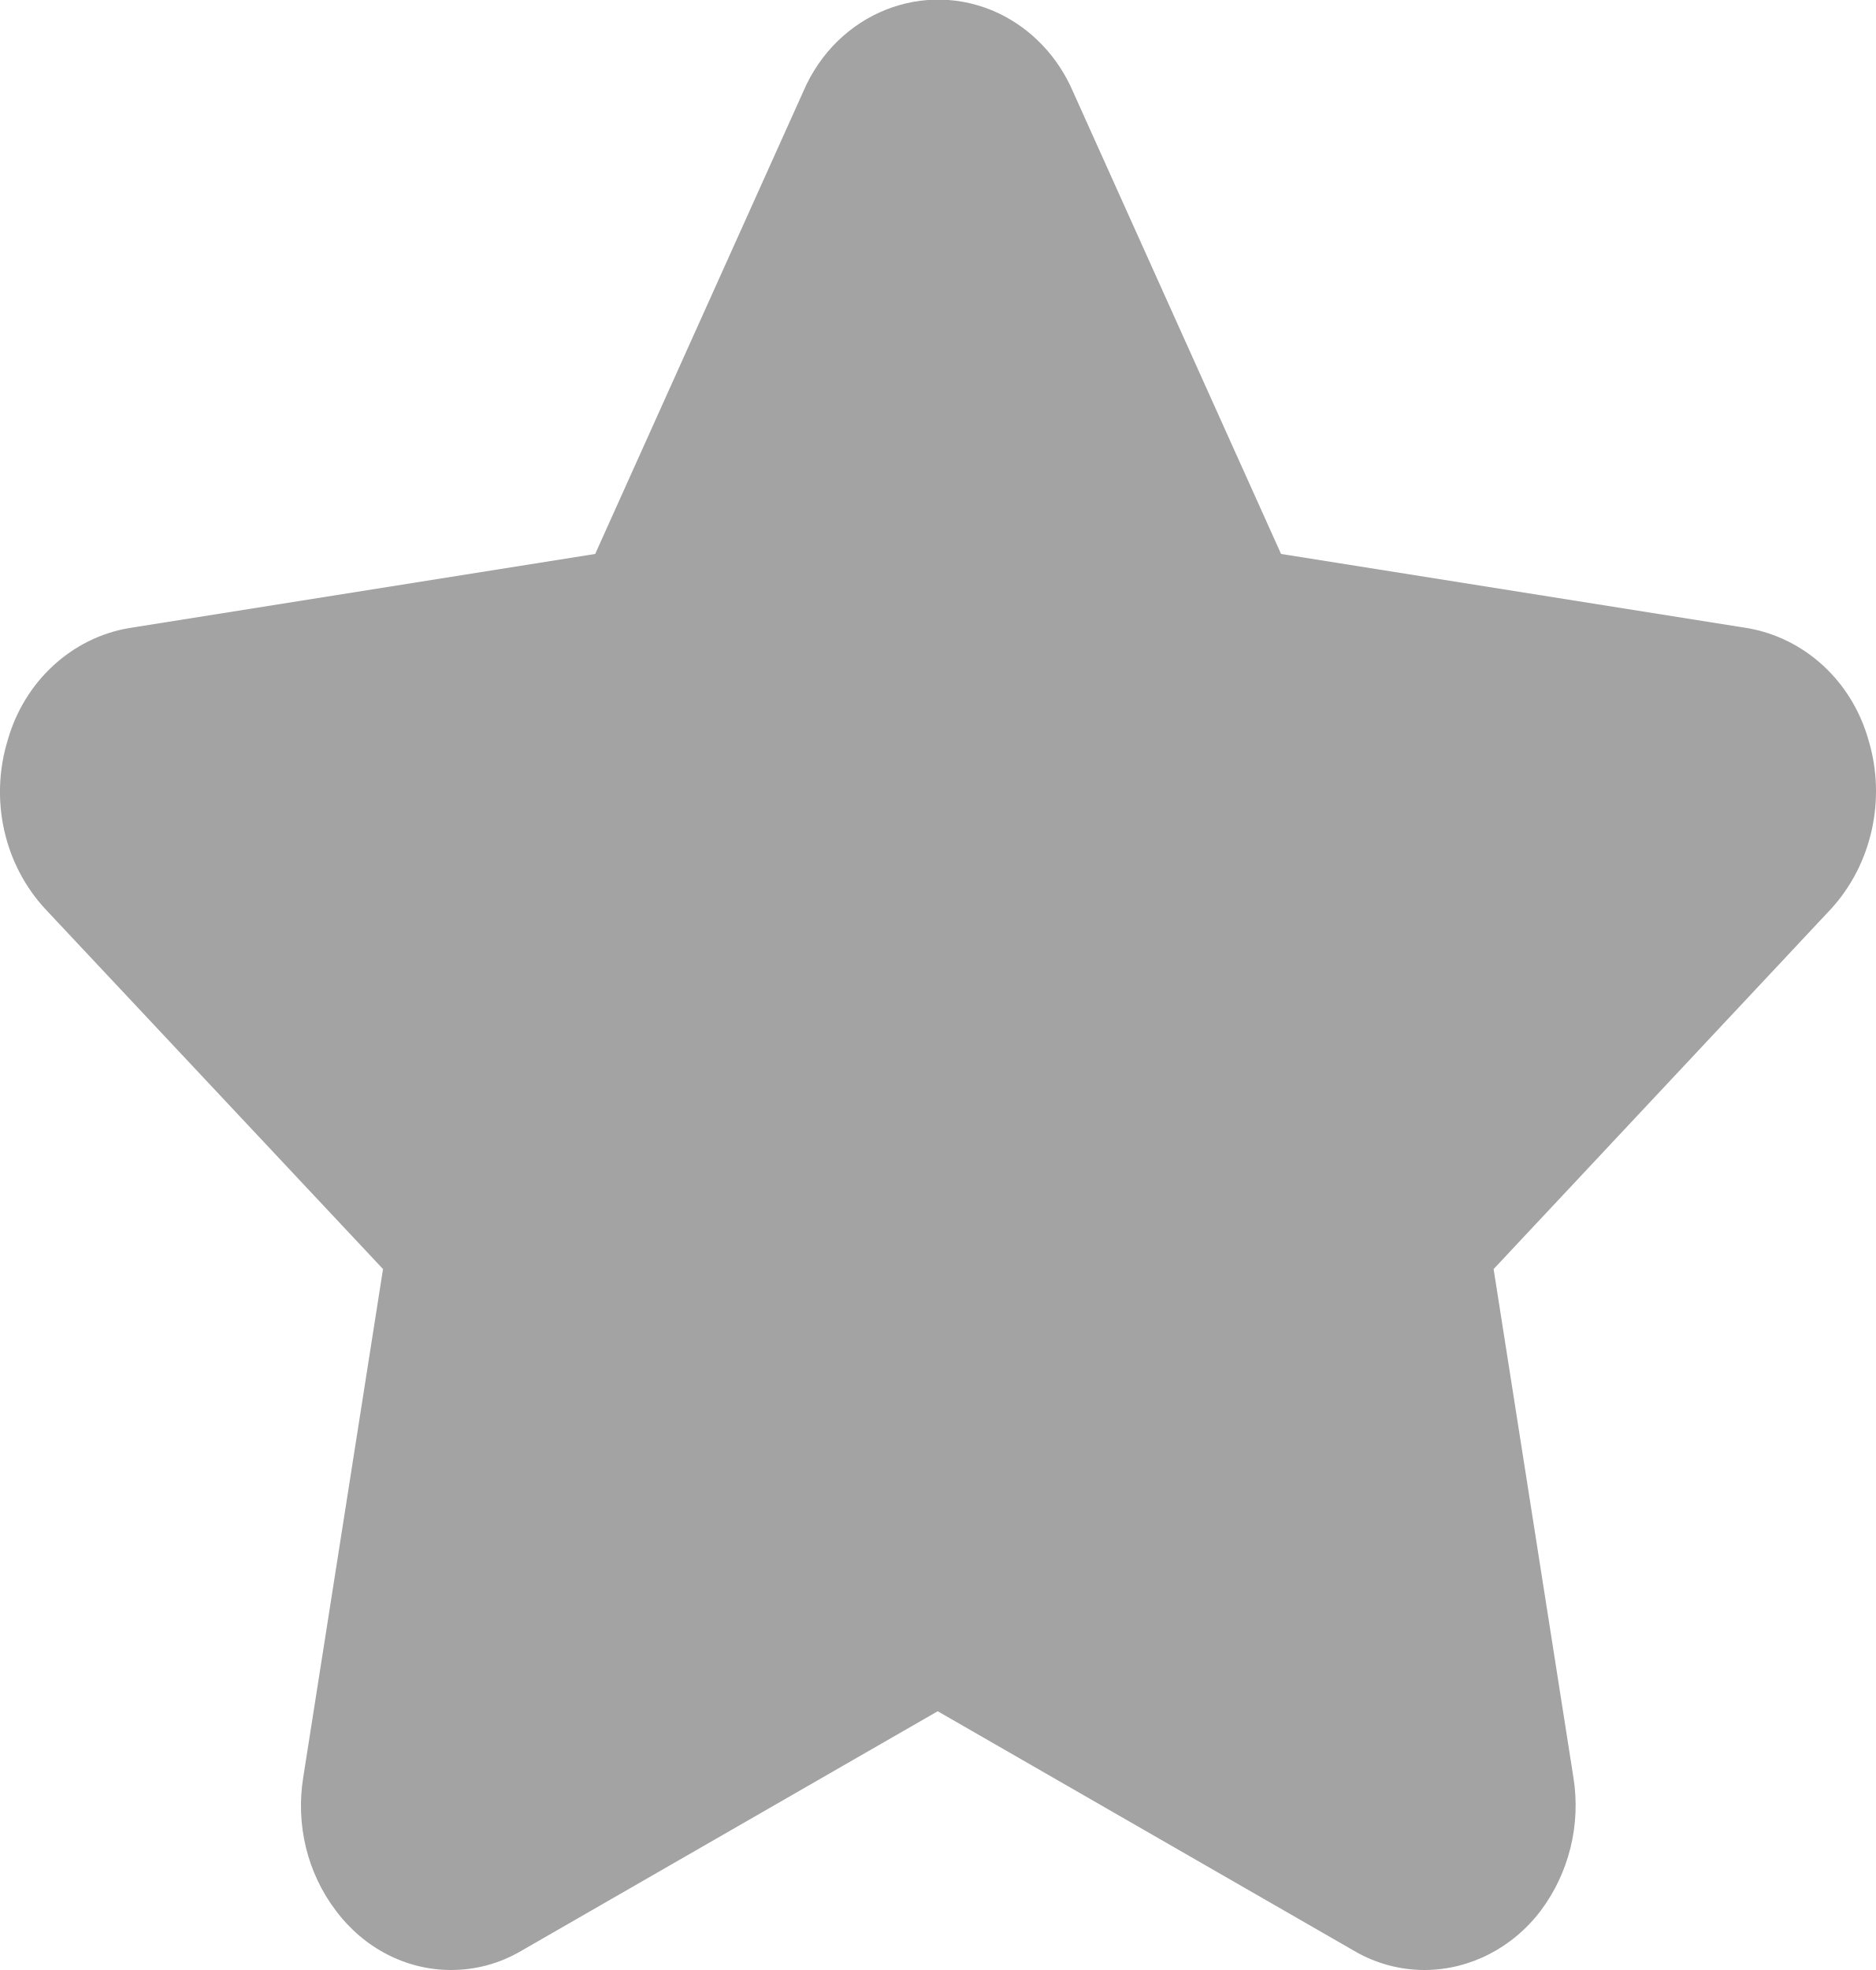
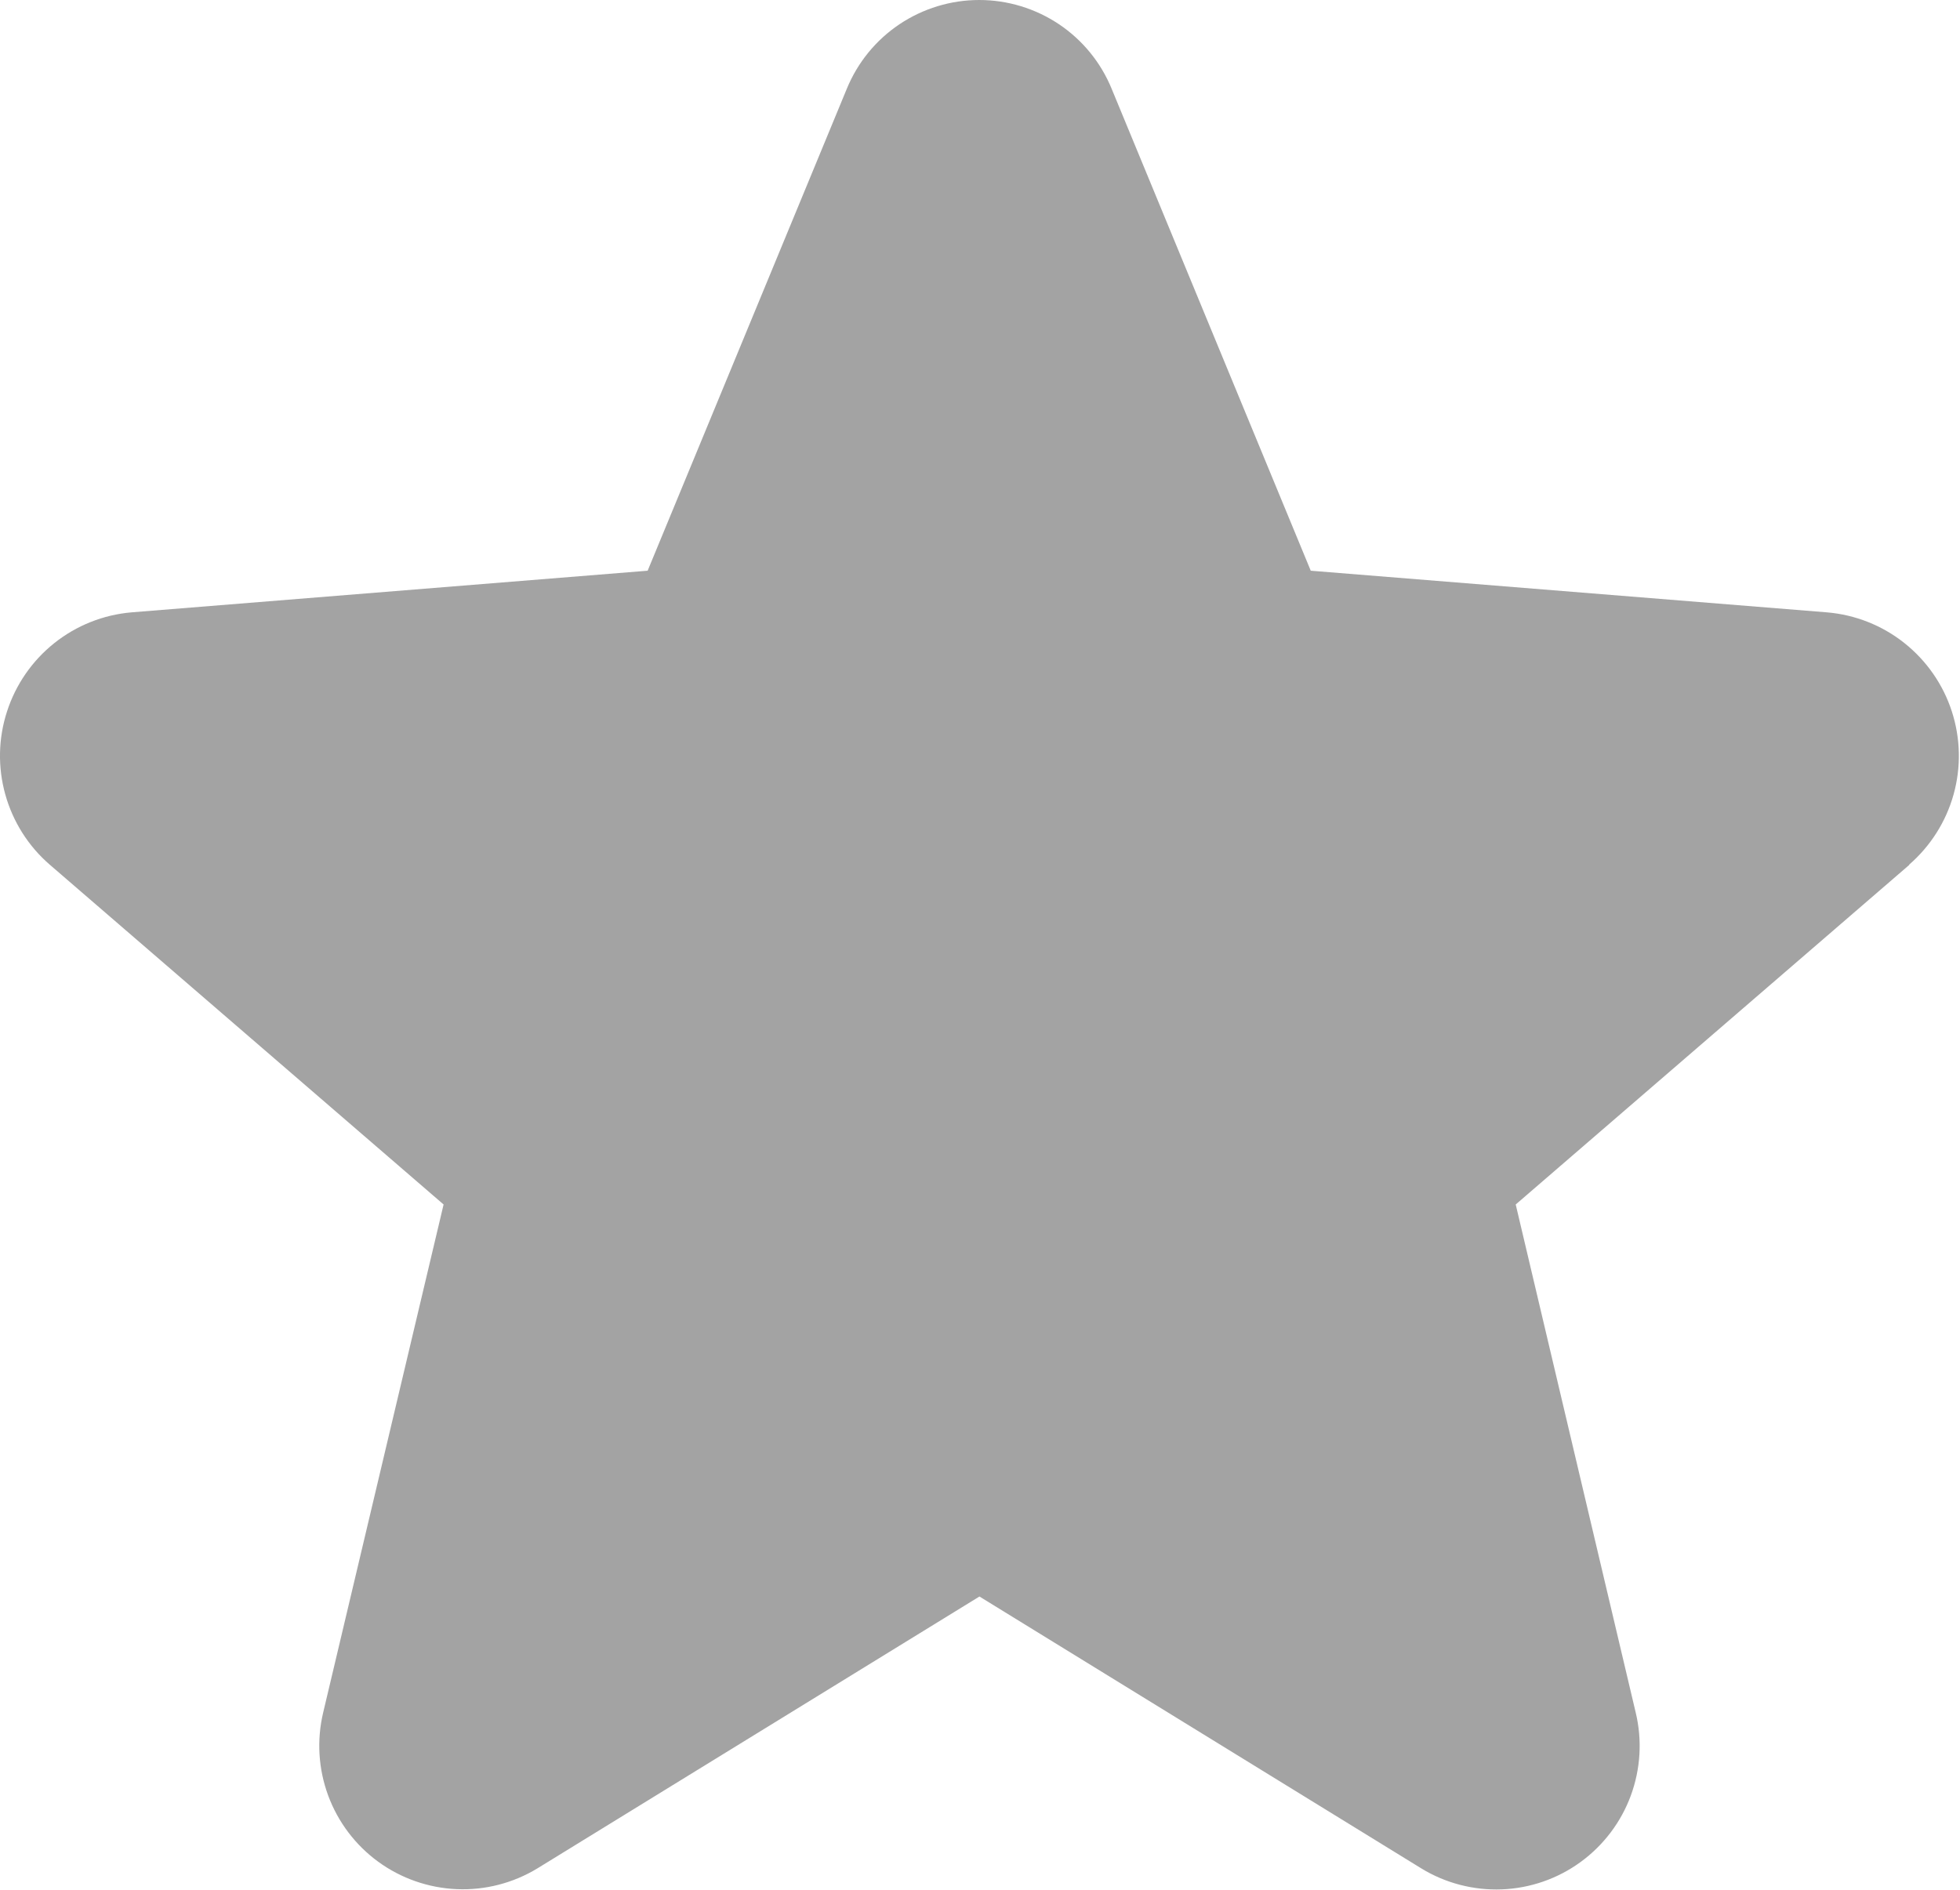
- <svg xmlns="http://www.w3.org/2000/svg" id="Layer_2" viewBox="0 0 46.32 48.65">
-   <defs>
-     <style>.cls-1{fill:#a3a3a3;}</style>
-   </defs>
-   <g id="Layer_1-2">
-     <path id="Path_1445" class="cls-1" d="m35.18,48.65c-.6,0-1.2-.16-1.73-.47l-10.29-5.92-10.29,5.92c-.53.31-1.12.47-1.73.47-1.11,0-2.15-.54-2.84-1.46-.71-.93-1-2.13-.81-3.3l1.97-12.55L1.12,22.45c-1.02-1.1-1.38-2.7-.93-4.17.41-1.45,1.58-2.53,3-2.77l11.51-1.83,5.14-11.42c.83-1.94,2.99-2.8,4.83-1.93.81.39,1.46,1.07,1.83,1.93l5.14,11.42,11.51,1.83c1.42.24,2.59,1.31,3,2.77.44,1.46.08,3.07-.93,4.17l-8.33,8.89,1.97,12.55c.19,1.17-.11,2.37-.81,3.3-.69.91-1.74,1.45-2.84,1.46Z" />
-   </g>
+ <svg xmlns="http://www.w3.org/2000/svg" width="28" height="27" viewBox="0 0 28 27" fill="none">
+   <path d="M27.278 12.355L21.653 17.209L23.367 24.467C23.462 24.861 23.437 25.275 23.297 25.655C23.157 26.035 22.907 26.365 22.579 26.604C22.252 26.842 21.861 26.978 21.456 26.994C21.051 27.01 20.65 26.906 20.305 26.695L13.992 22.81L7.676 26.695C7.33 26.905 6.93 27.008 6.526 26.991C6.122 26.974 5.731 26.838 5.404 26.6C5.077 26.362 4.828 26.032 4.688 25.653C4.548 25.273 4.523 24.861 4.617 24.467L6.337 17.209L0.712 12.355C0.406 12.091 0.185 11.742 0.076 11.352C-0.033 10.963 -0.025 10.55 0.1 10.166C0.224 9.781 0.459 9.441 0.775 9.189C1.091 8.937 1.474 8.784 1.877 8.749L9.252 8.154L12.097 1.269C12.251 0.893 12.513 0.572 12.85 0.346C13.187 0.121 13.583 0 13.989 0C14.395 0 14.791 0.121 15.128 0.346C15.465 0.572 15.727 0.893 15.881 1.269L18.725 8.154L26.1 8.749C26.503 8.783 26.888 8.935 27.205 9.187C27.522 9.439 27.758 9.778 27.883 10.163C28.008 10.549 28.017 10.962 27.908 11.352C27.799 11.742 27.577 12.091 27.271 12.356L27.278 12.355Z" fill="#A3A3A3" />
</svg>
